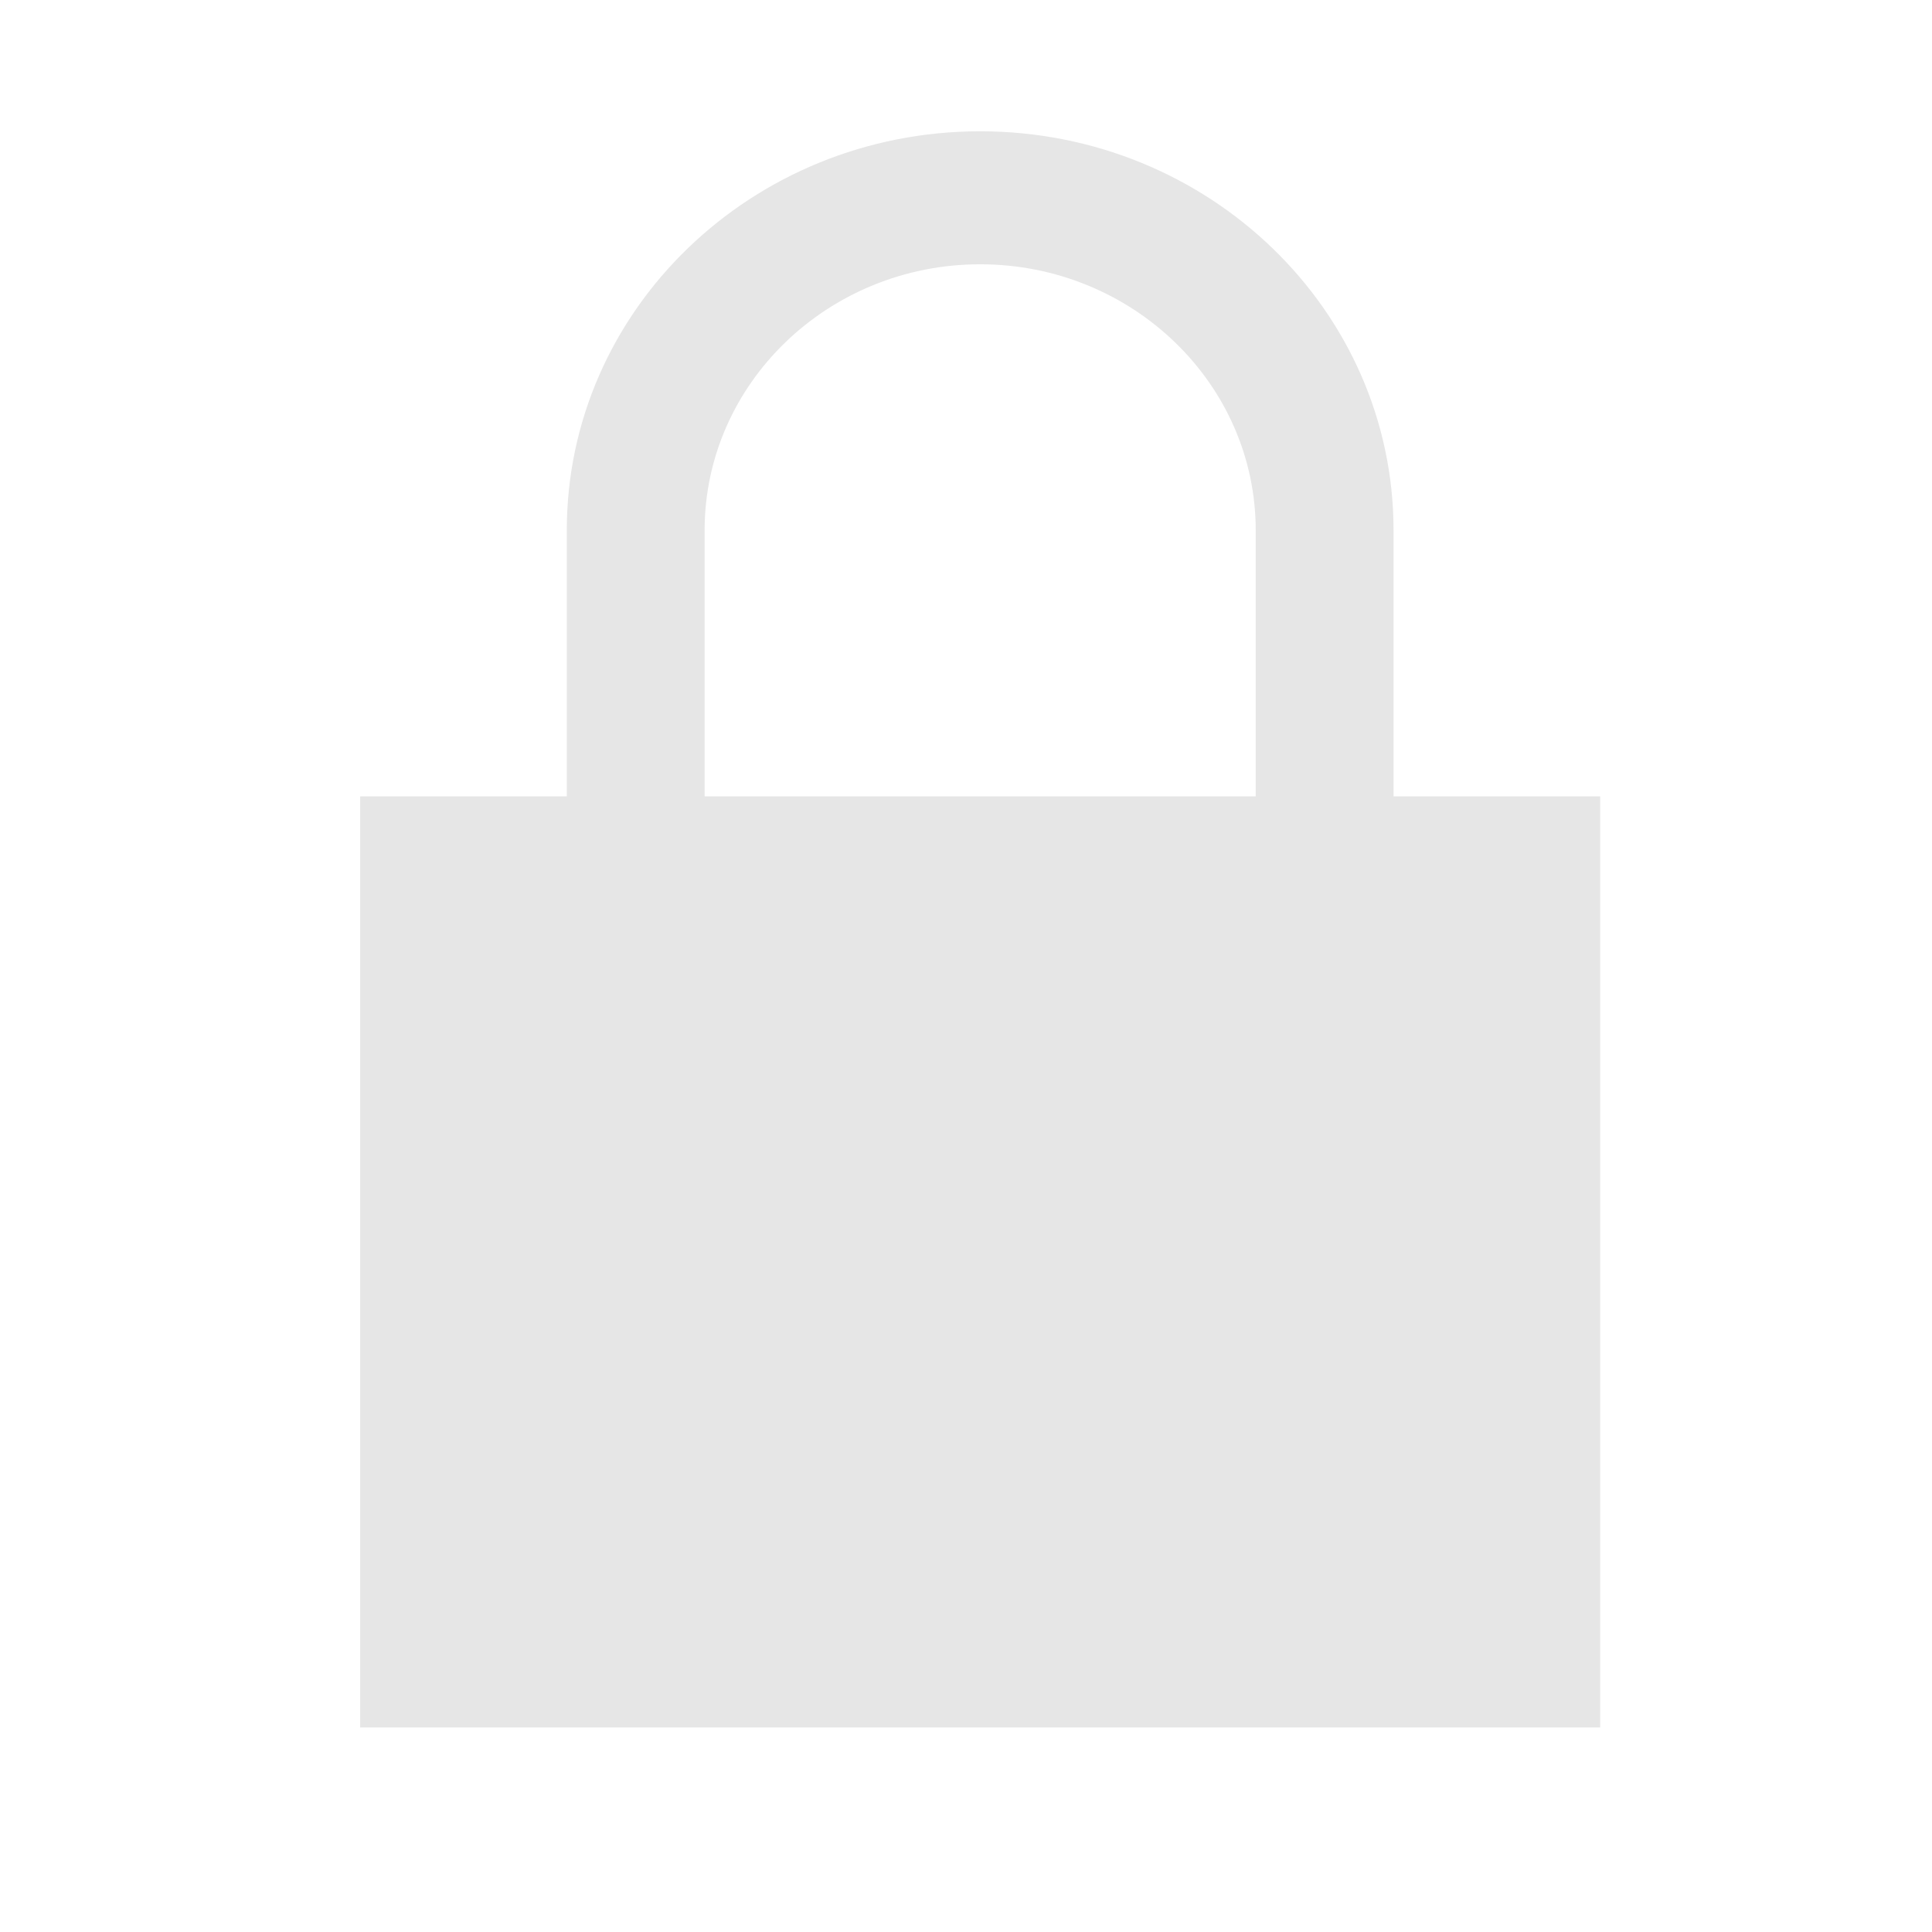
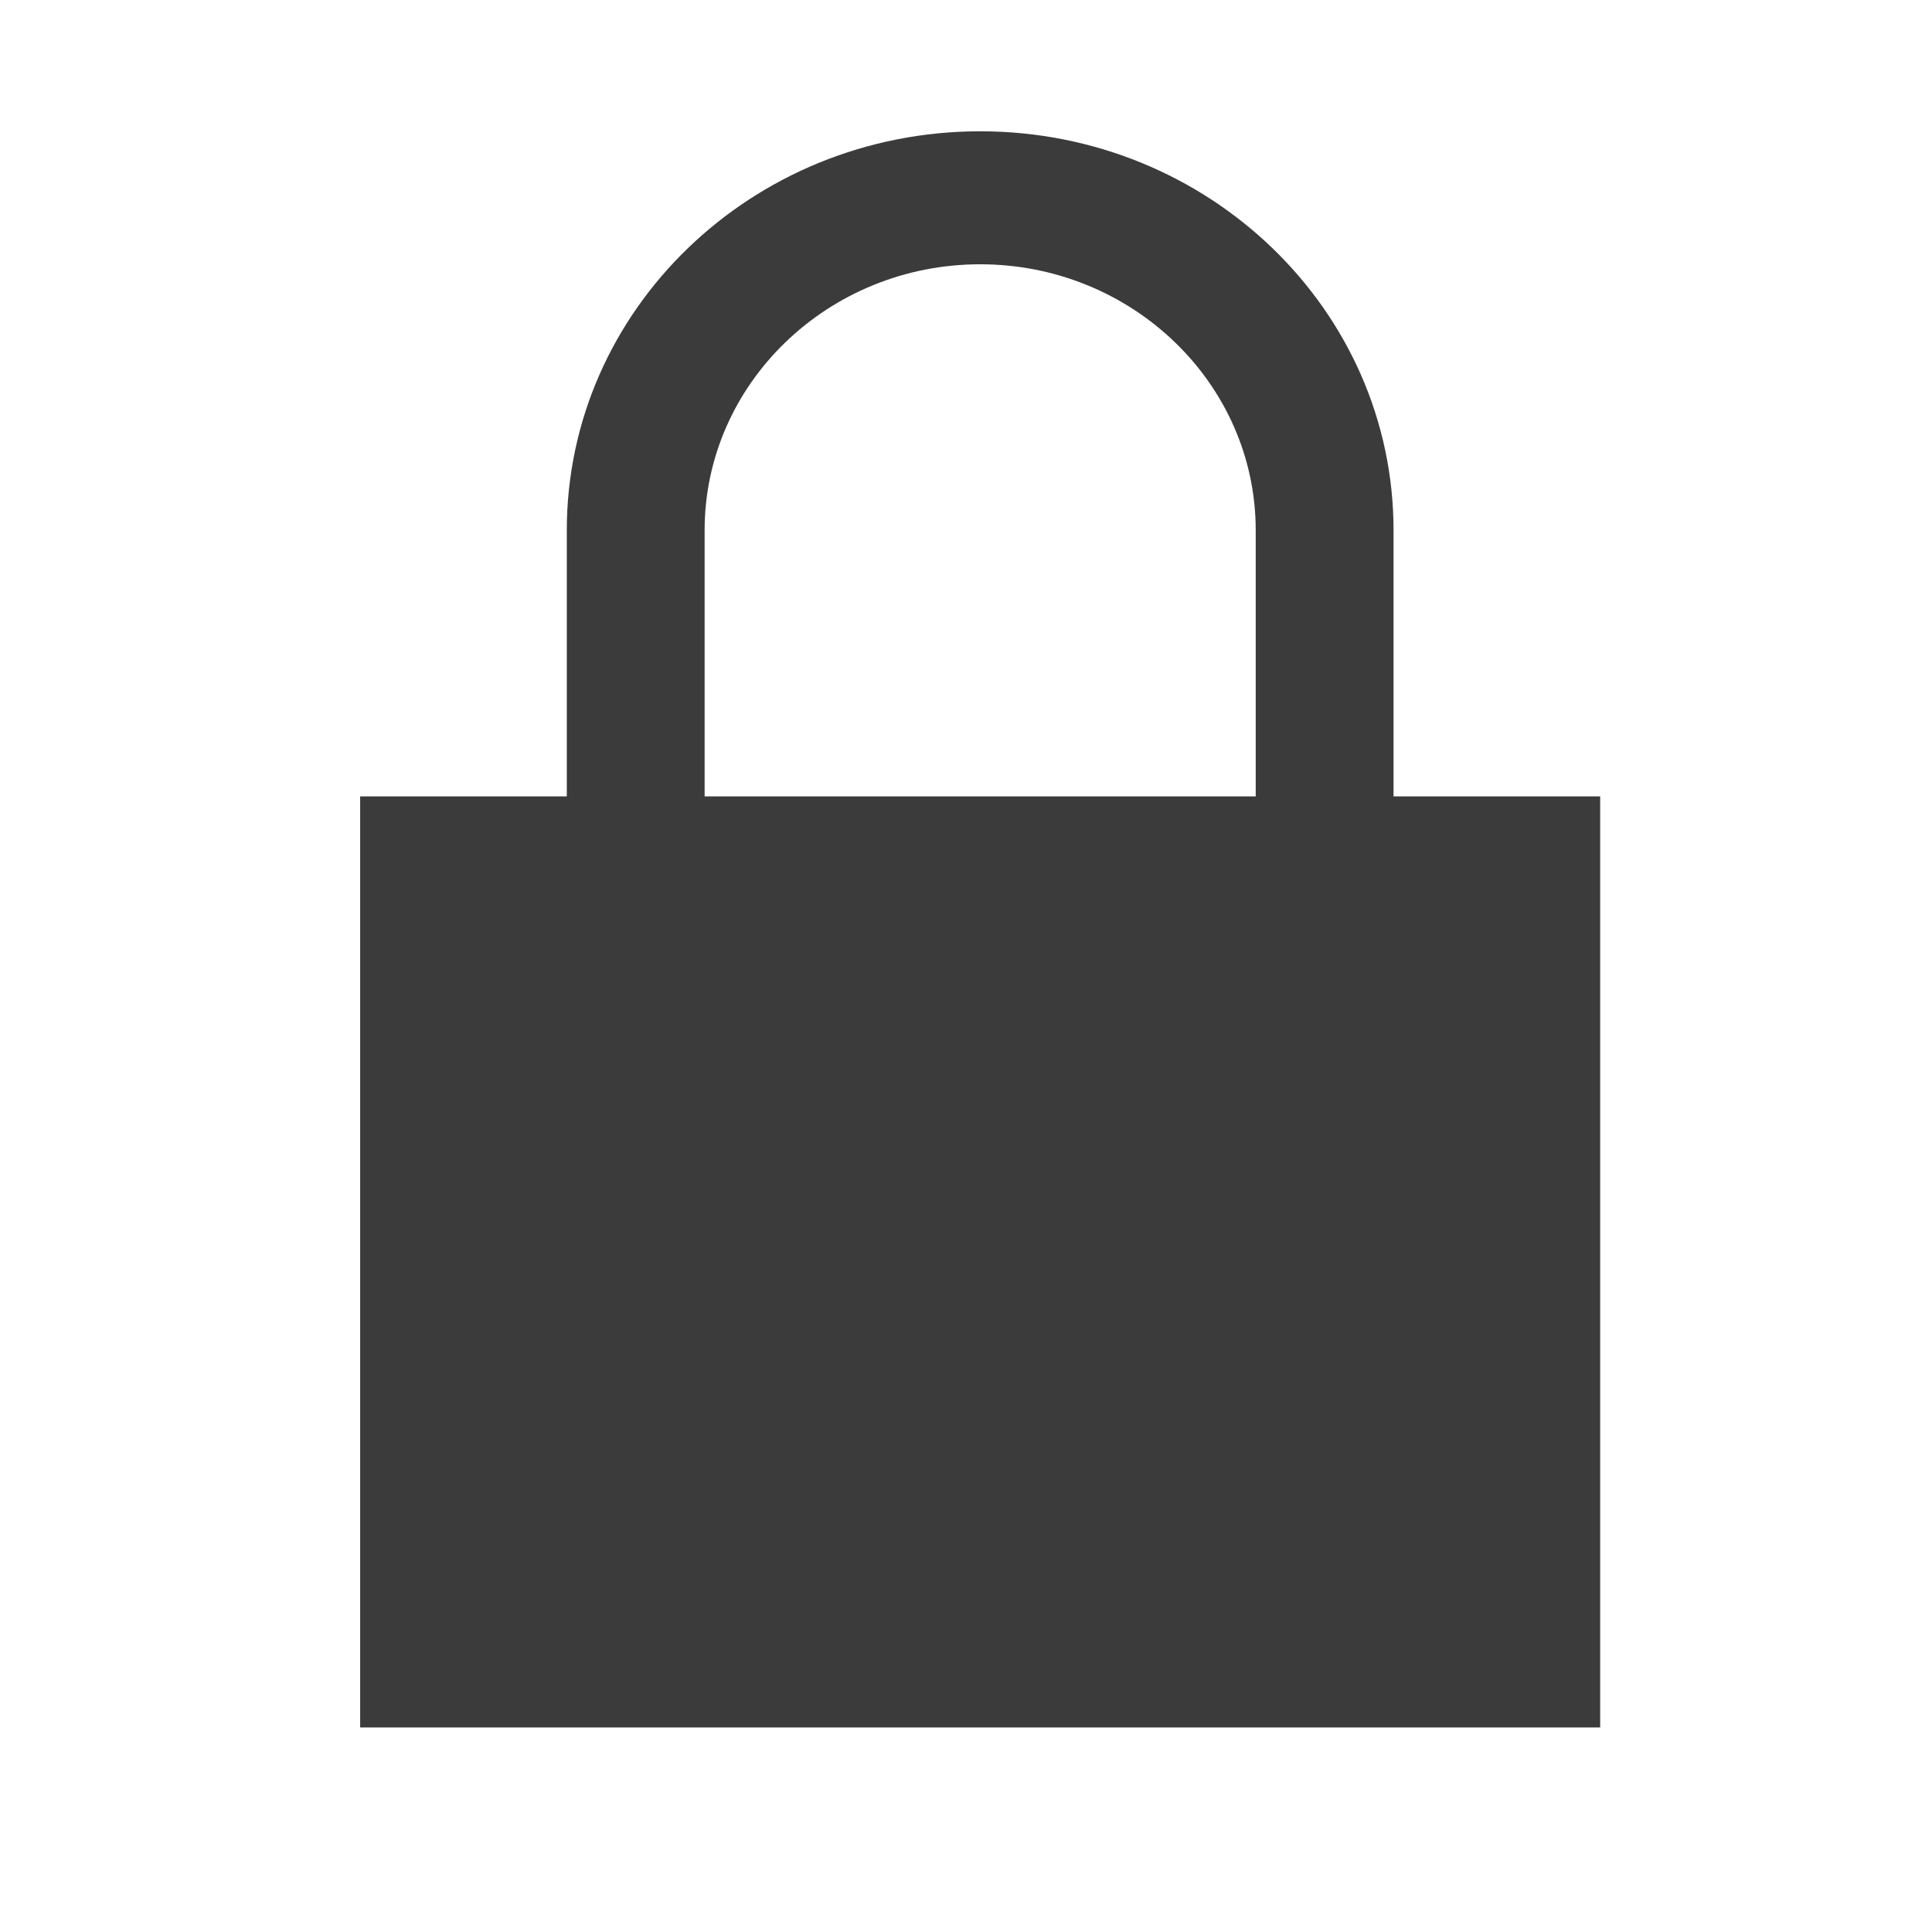
<svg xmlns="http://www.w3.org/2000/svg" width="24" height="24" viewBox="0 0 24 24" version="1.1" id="svg4">
  <defs id="defs8" />
-   <path d="M 17.311,9.893 V 6.588 c 0,-2.737 -2.299,-4.957 -5.135,-4.957 -2.835,0 -5.135,2.22 -5.135,4.957 V 9.893 H 4.474 V 21.459 H 19.878 V 9.893 Z m -8.558,0 V 6.588 c 0,-1.822 1.535,-3.305 3.423,-3.305 1.888,0 3.423,1.482 3.423,3.305 v 3.305 z" id="path2" style="fill:#e6e6e6;stroke-width:0.841" />
+   <path d="M 17.311,9.893 V 6.588 c 0,-2.737 -2.299,-4.957 -5.135,-4.957 -2.835,0 -5.135,2.22 -5.135,4.957 V 9.893 H 4.474 V 21.459 H 19.878 V 9.893 Z m -8.558,0 V 6.588 c 0,-1.822 1.535,-3.305 3.423,-3.305 1.888,0 3.423,1.482 3.423,3.305 v 3.305 z" id="path2" style="fill:#3b3b3b;stroke-width:0.841;fill-opacity:1" />
</svg>
